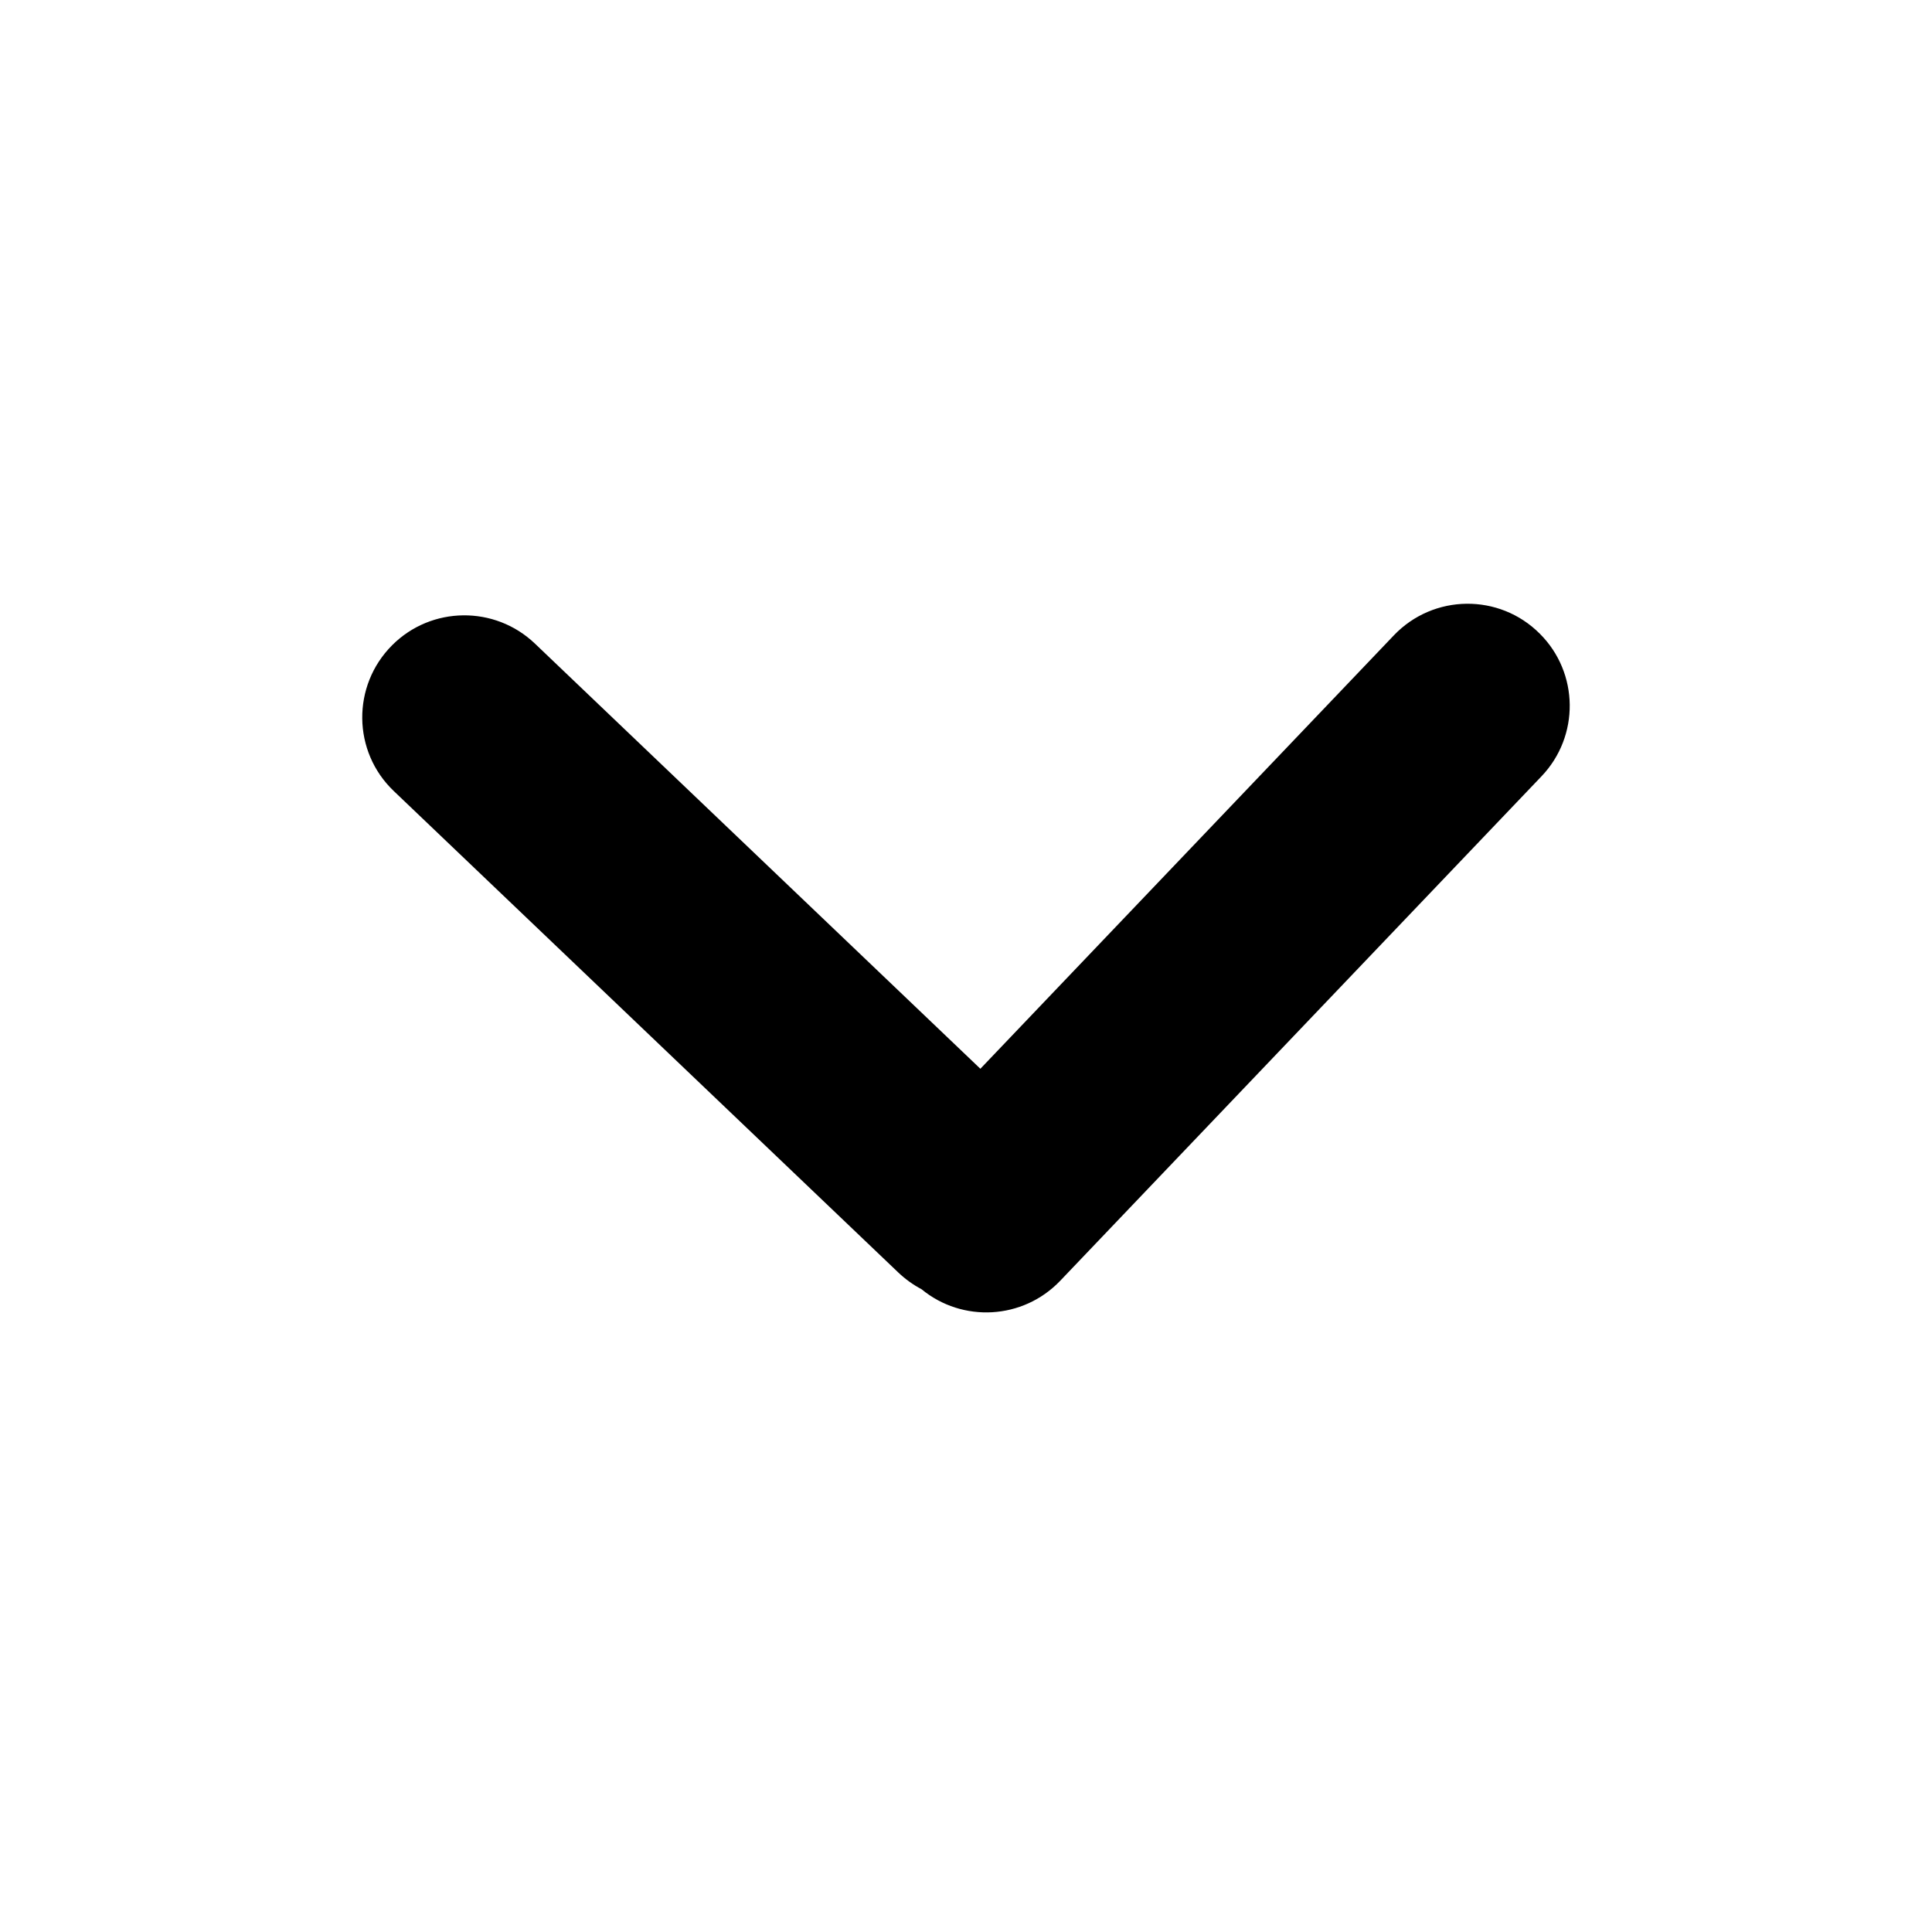
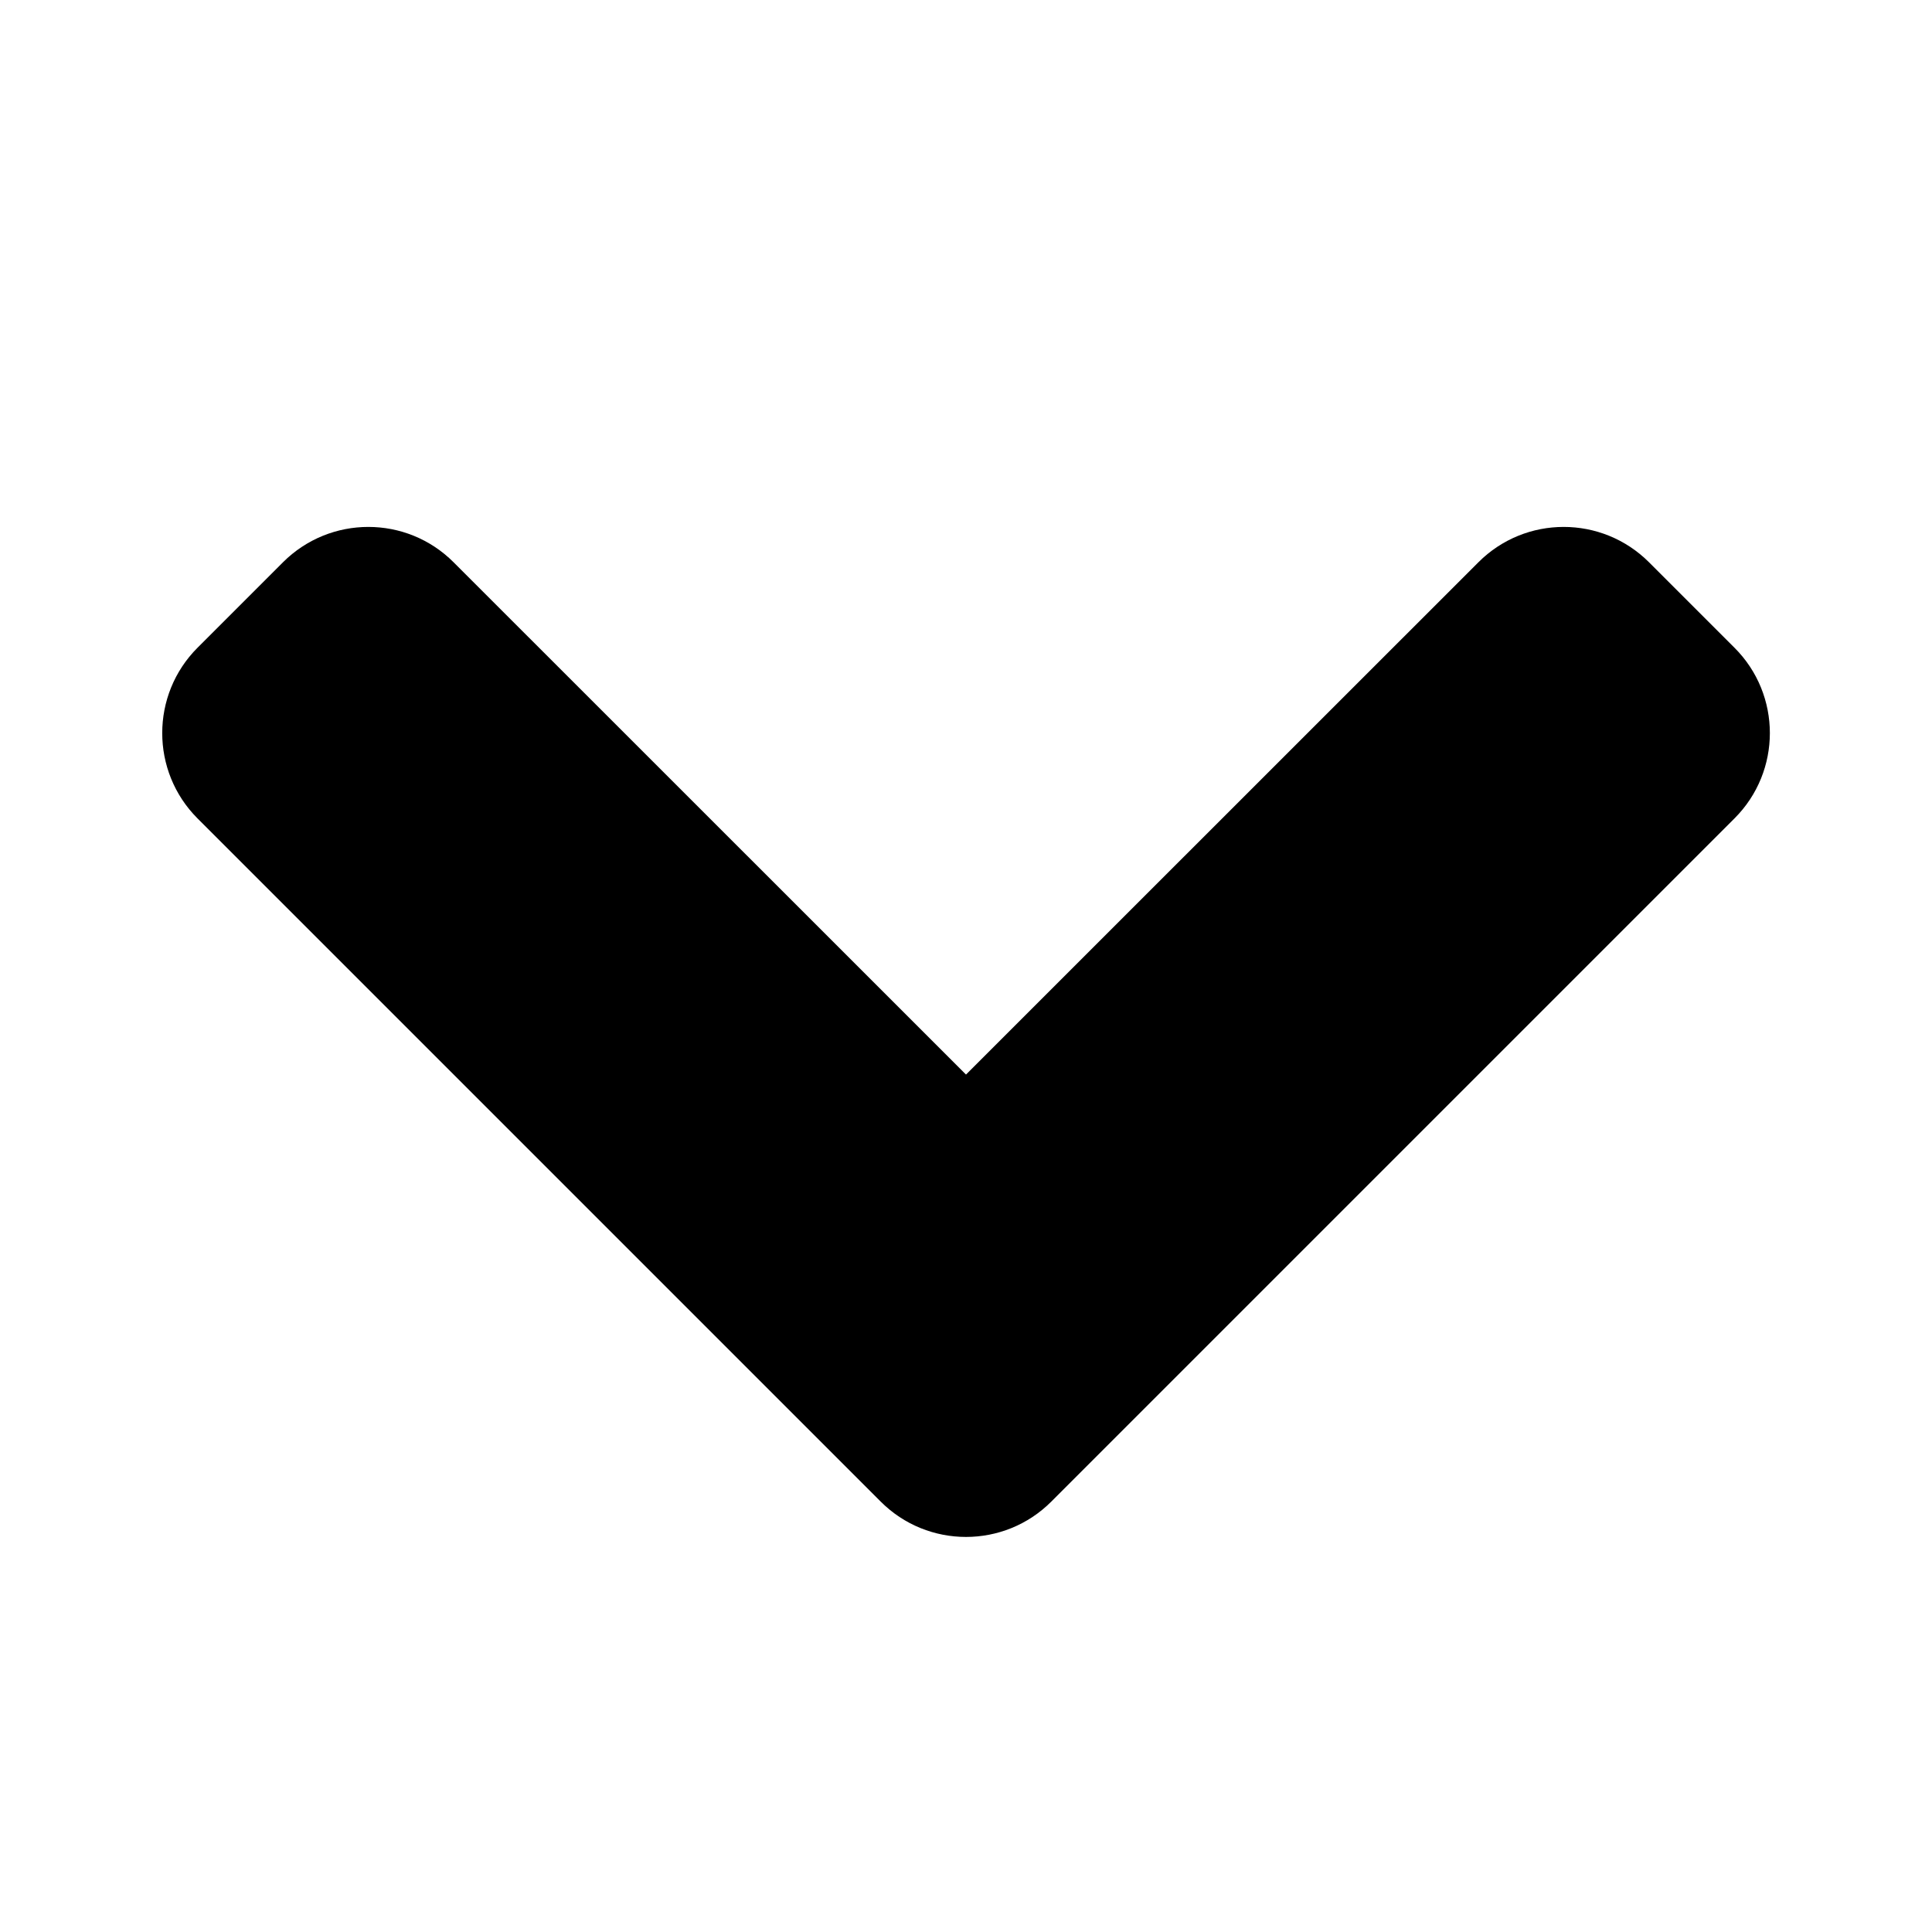
<svg xmlns="http://www.w3.org/2000/svg" width="16" height="16" viewBox="0 0 16 16" fill="none">
-   <path fill-rule="evenodd" clip-rule="evenodd" d="M12.752 5.248C12.417 4.912 11.871 4.918 11.543 5.262L8.119 8.851L4.429 5.329C4.097 5.013 3.572 5.019 3.248 5.343C2.912 5.679 2.918 6.225 3.262 6.552L7.44 10.539C7.499 10.595 7.564 10.641 7.632 10.677C7.97 10.955 8.471 10.93 8.78 10.607L12.766 6.429C13.083 6.097 13.077 5.572 12.752 5.248Z" fill="#000000" />
+   <path fill-rule="evenodd" clip-rule="evenodd" d="M1.636 5.364C1.246 5.754 1.246 6.388 1.636 6.778L6.586 11.728L7.293 12.435C7.683 12.826 8.317 12.826 8.707 12.435L9.414 11.728L14.364 6.778C14.755 6.388 14.755 5.754 14.364 5.364L13.657 4.657C13.266 4.266 12.633 4.266 12.243 4.657L8 8.899L3.757 4.657C3.367 4.266 2.734 4.266 2.343 4.657L1.636 5.364Z" fill="#000000" />
</svg>
